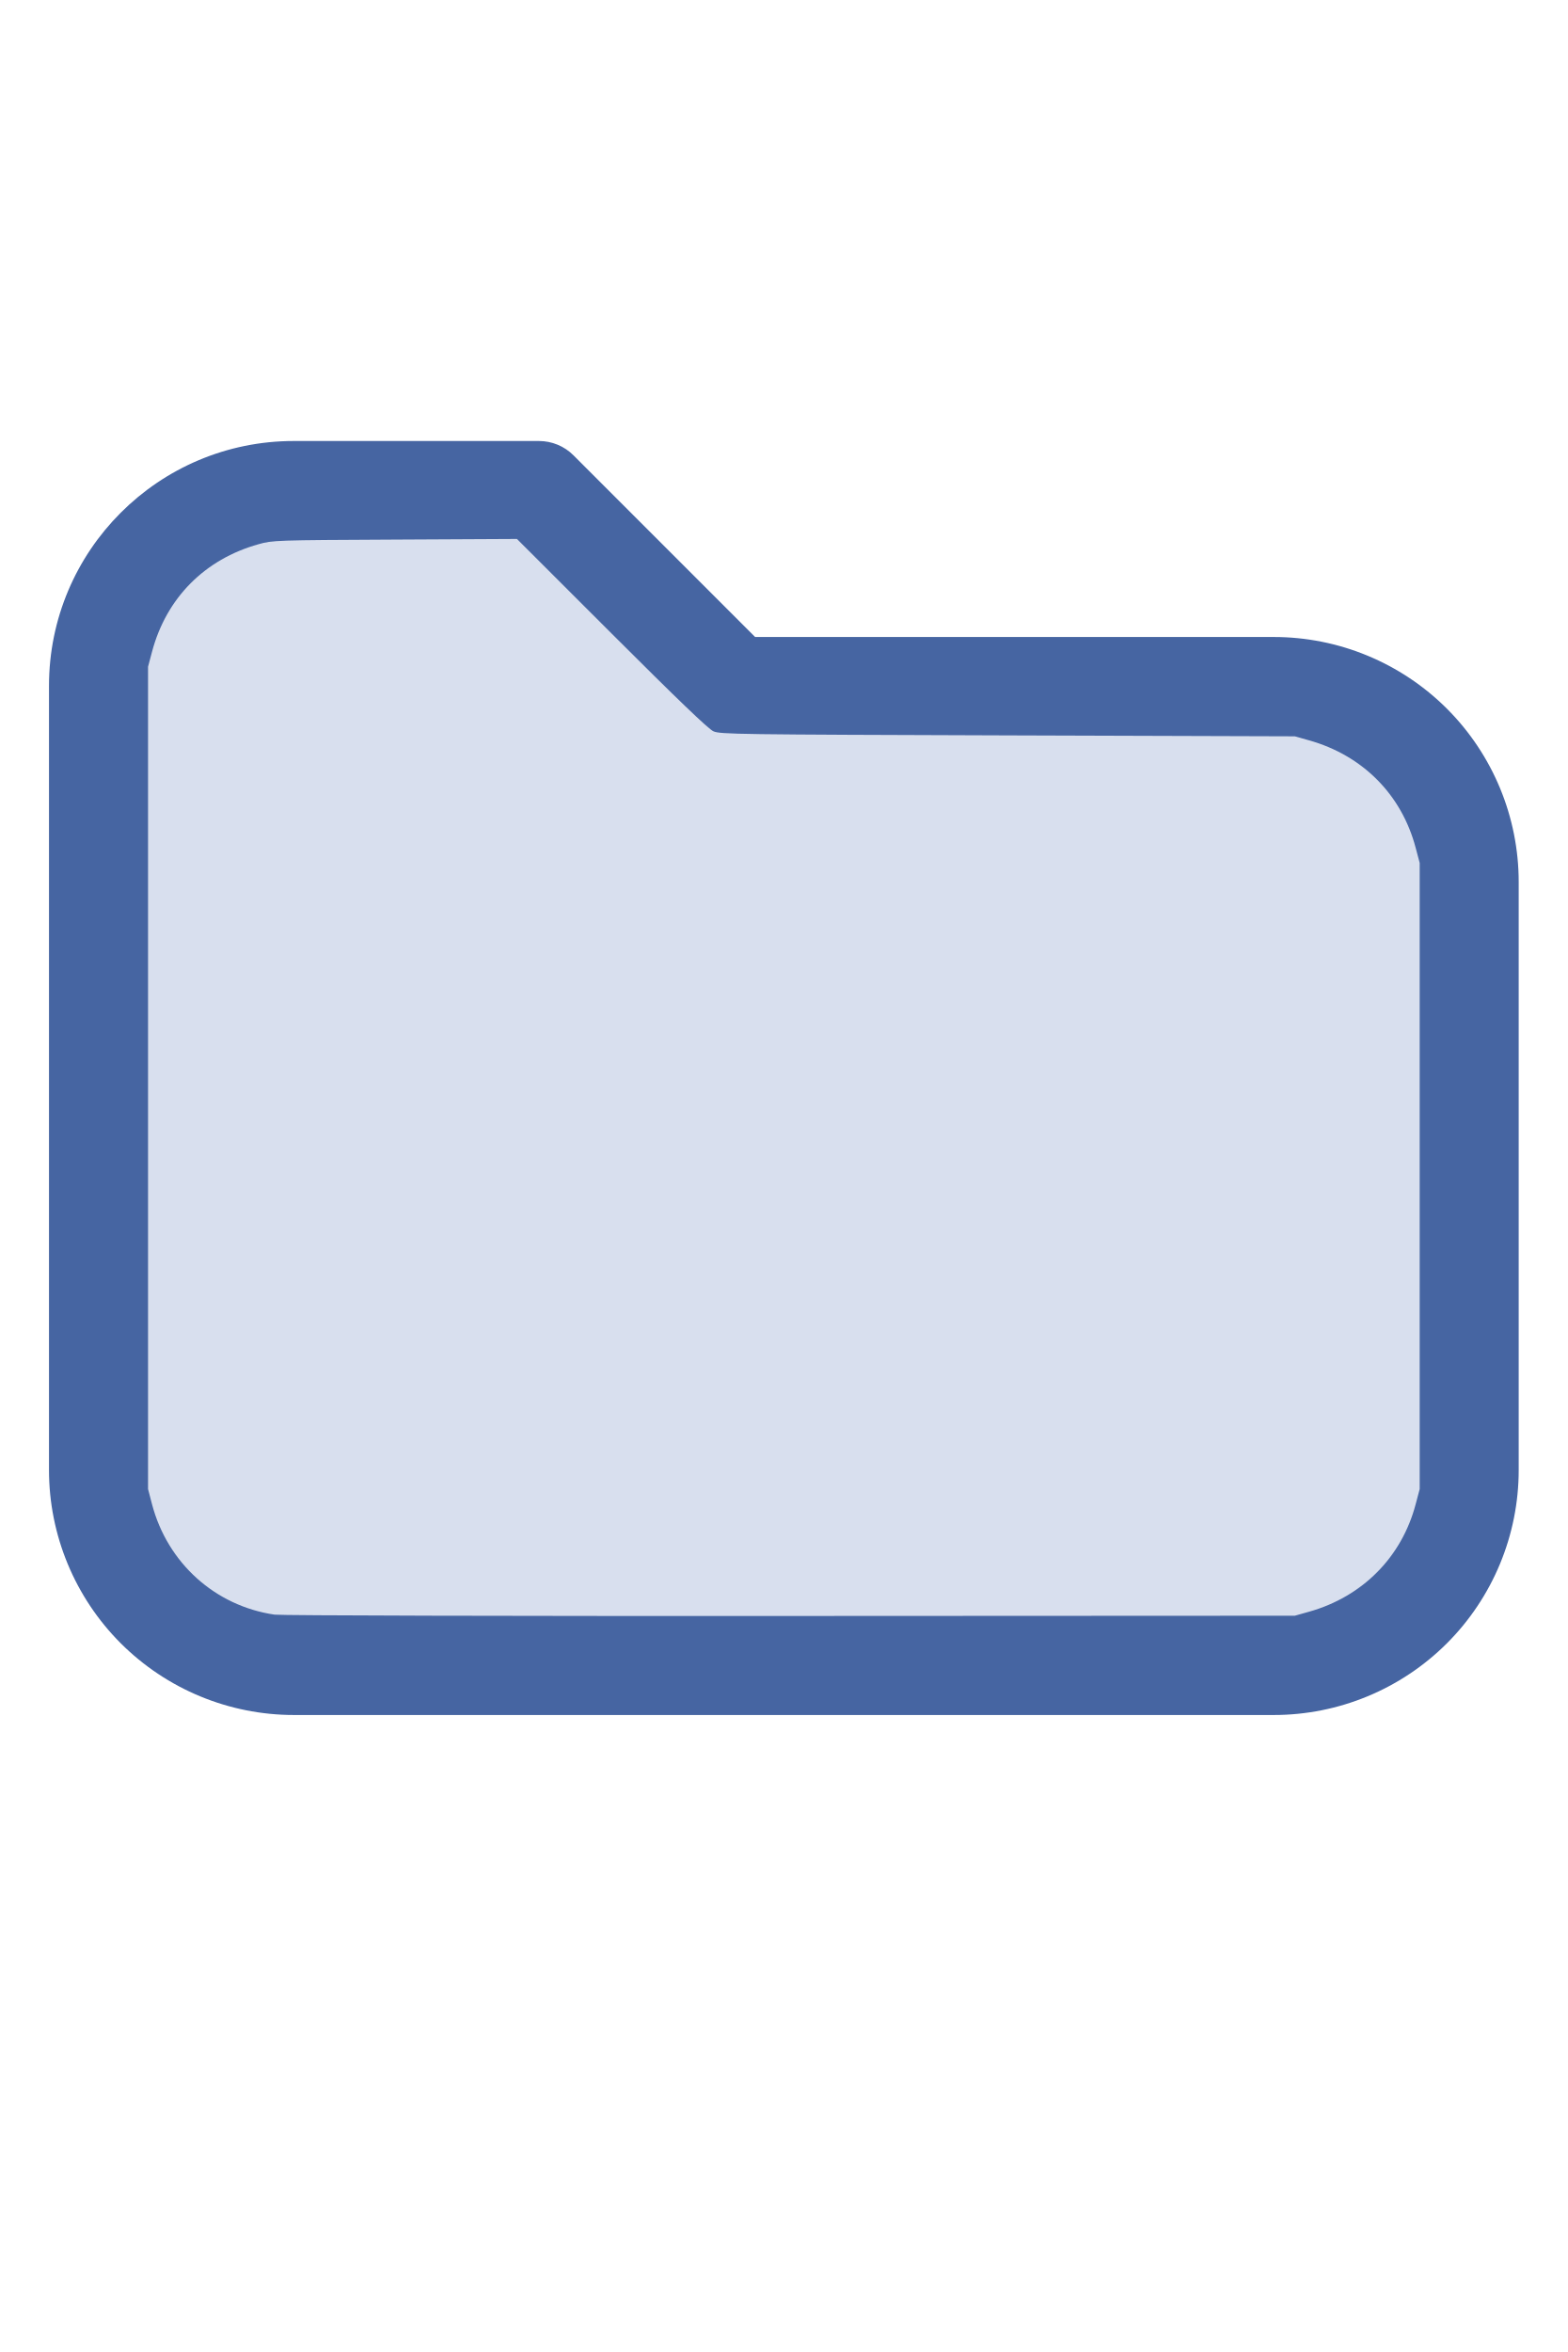
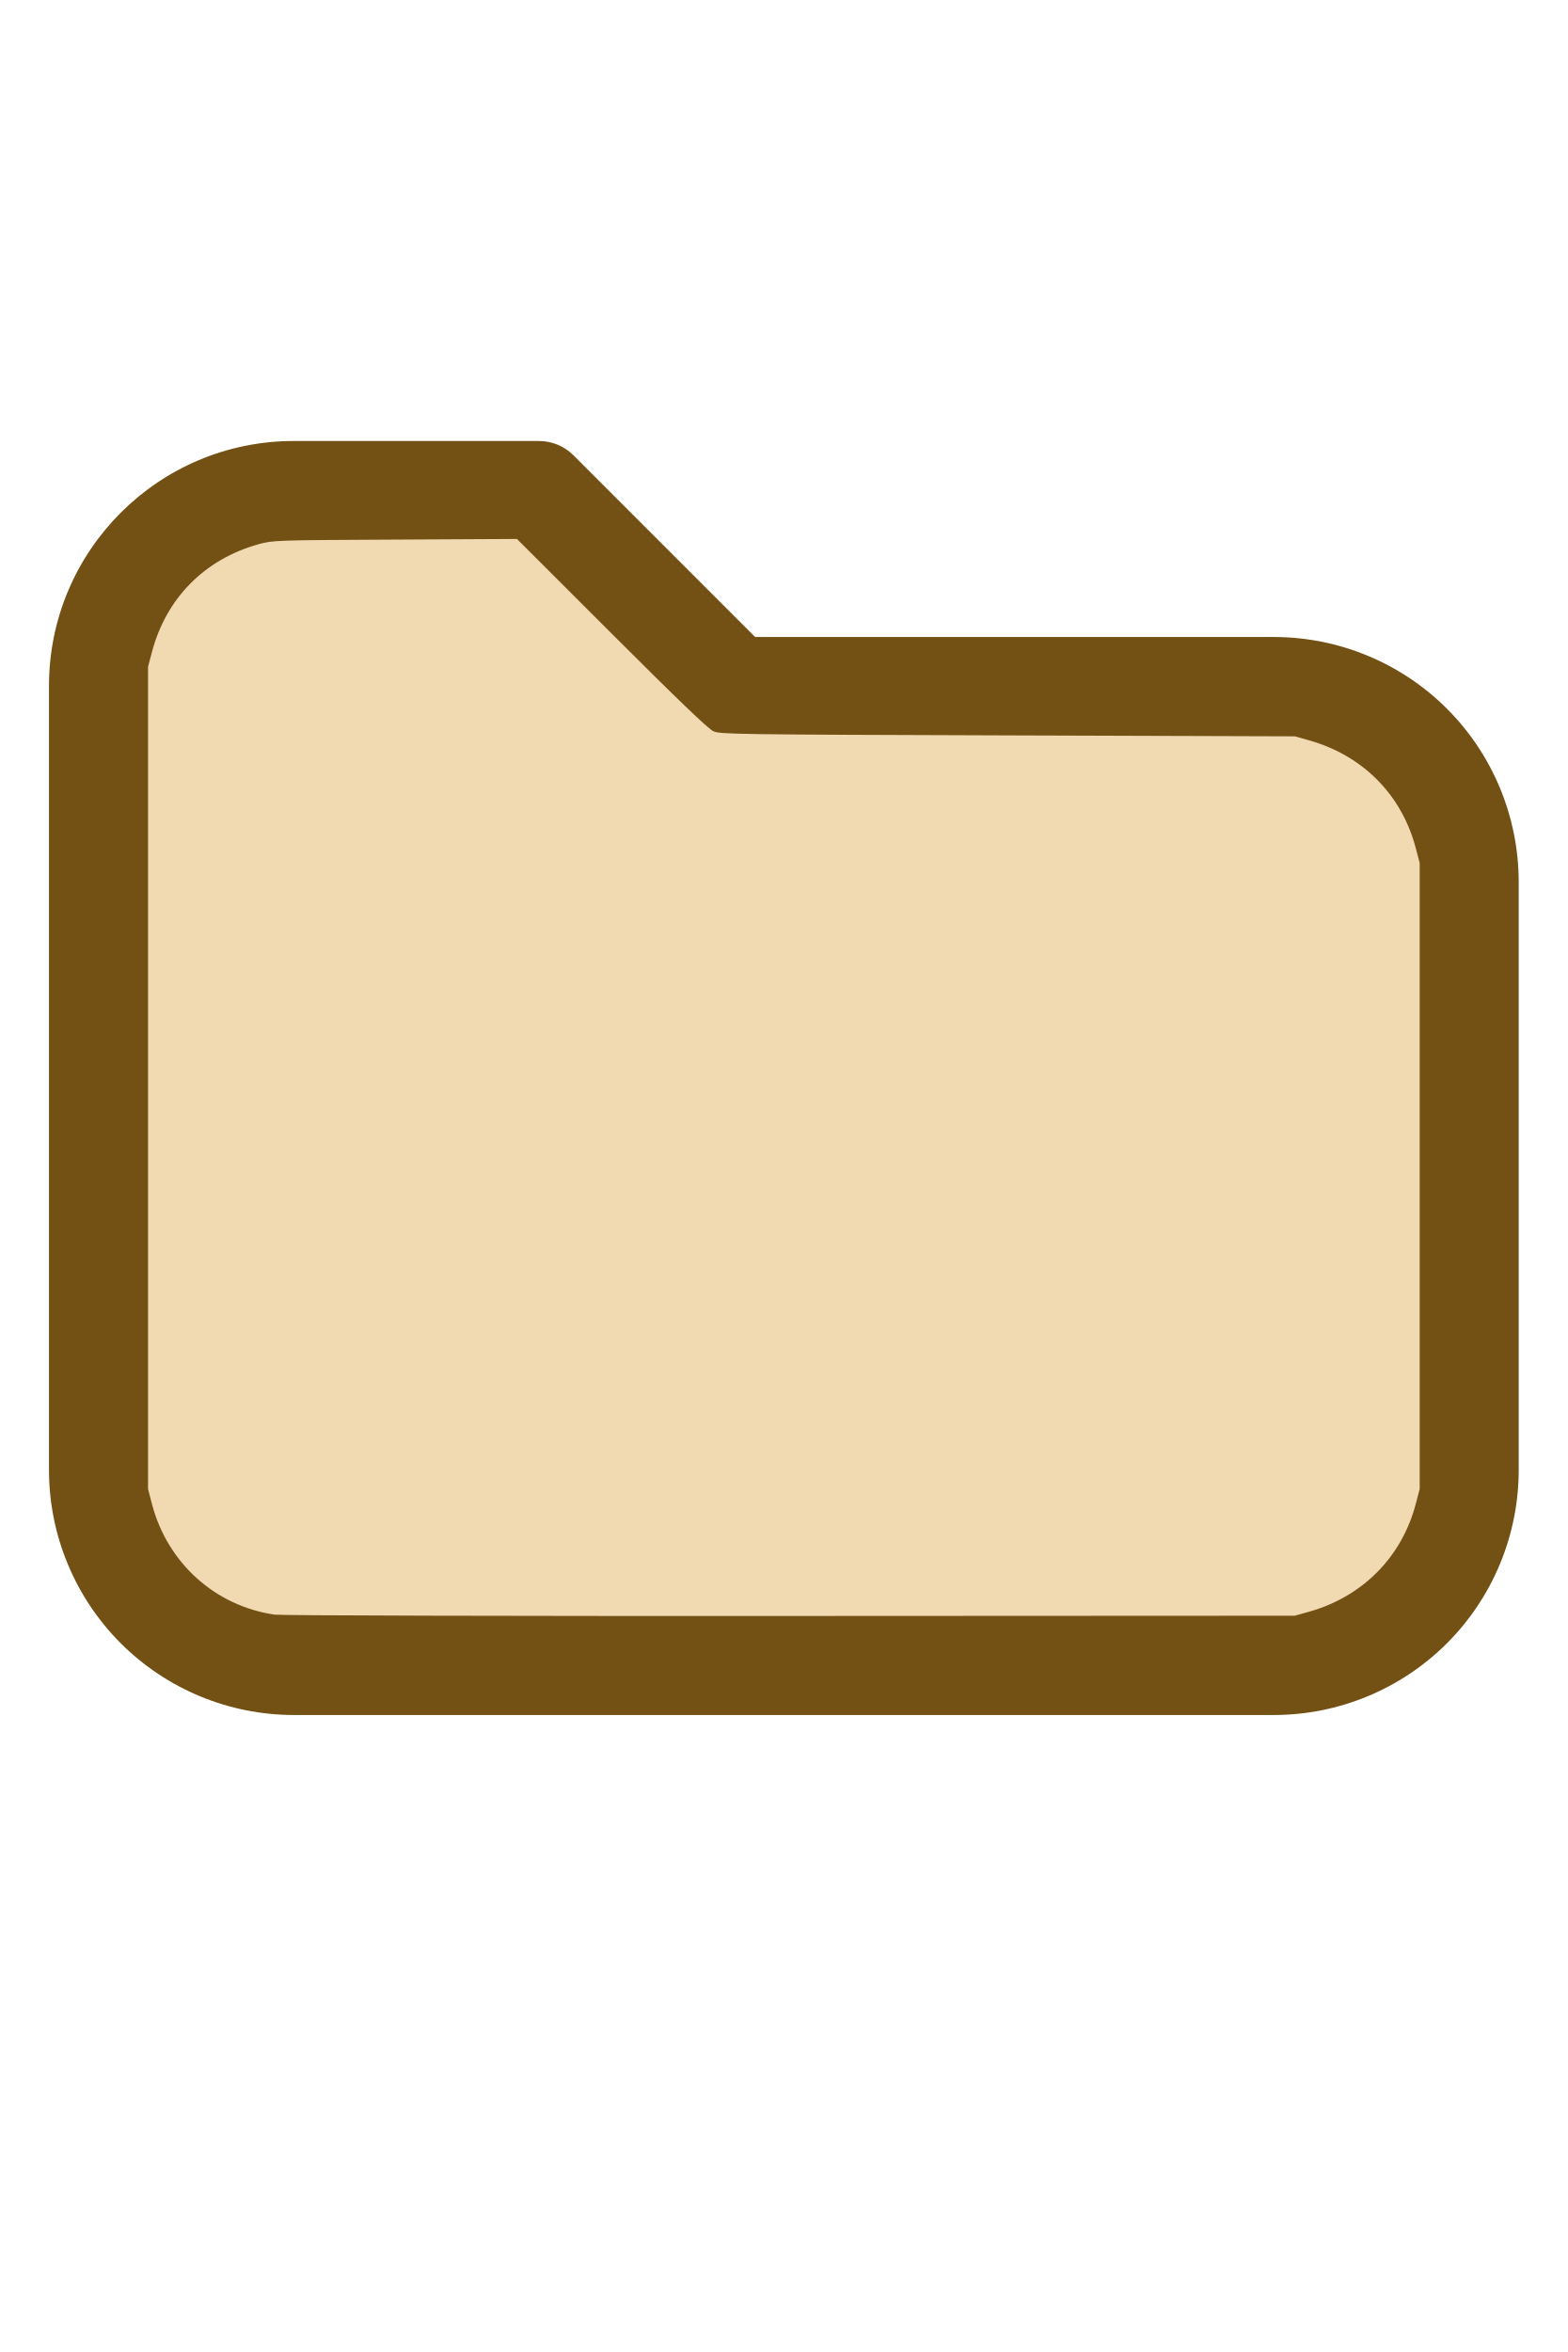
<svg xmlns="http://www.w3.org/2000/svg" version="1.1" width="16" height="24" viewBox="0 0 32 32" xml:space="preserve">
-   <g style="fill:#4665A2;">
+   <g style="fill:#735013;">
    <path d="M1,5.998l-0,16.002c-0,1.326 0.527,2.598 1.464,3.536c0.938,0.937 2.21,1.464 3.536,1.464c5.322,0 14.678,-0 20,0c1.326,0 2.598,-0.527 3.536,-1.464c0.937,-0.938 1.464,-2.21 1.464,-3.536c0,-3.486 0,-8.514 0,-12c0,-1.326 -0.527,-2.598 -1.464,-3.536c-0.938,-0.937 -2.21,-1.464 -3.536,-1.464c-0,0 -10.586,0 -10.586,0c0,-0 -3.707,-3.707 -3.707,-3.707c-0.187,-0.188 -0.442,-0.293 -0.707,-0.293l-5.002,0c-2.76,0 -4.998,2.238 -4.998,4.998Zm2,-0l-0,16.002c-0,0.796 0.316,1.559 0.879,2.121c0.562,0.563 1.325,0.879 2.121,0.879l20,0c0.796,0 1.559,-0.316 2.121,-0.879c0.563,-0.562 0.879,-1.325 0.879,-2.121c0,-3.486 0,-8.514 0,-12c0,-0.796 -0.316,-1.559 -0.879,-2.121c-0.562,-0.563 -1.325,-0.879 -2.121,-0.879c-7.738,0 -11,0 -11,0c-0.265,0 -0.52,-0.105 -0.707,-0.293c-0,0 -3.707,-3.707 -3.707,-3.707c-0,0 -4.588,0 -4.588,0c-1.656,0 -2.998,1.342 -2.998,2.998Z" />
  </g>
-   <g style="fill:#D8DFEE;stroke-width:0;">
+   <g style="fill:#F1DAB2;stroke-width:0;">
    <path d="M 5.606,24.952 C 4.392,24.775 3.42,23.9 3.103,22.699 L 3.022,22.389 V 13.998 5.606 L 3.104,5.298 C 3.396,4.203 4.18,3.412 5.279,3.106 5.565,3.026 5.615,3.024 8.061,3.012 l 2.491,-0.013 1.932,1.93 c 1.344,1.343 1.976,1.95 2.078,1.995 0.137,0.062 0.474,0.066 6.007,0.084 l 5.861,0.019 0.291,0.082 c 1.095,0.308 1.89,1.109 2.176,2.193 l 0.082,0.309 V 16 22.389 l -0.082,0.309 c -0.284,1.079 -1.086,1.888 -2.176,2.194 l -0.291,0.082 -10.303,0.005 c -5.7,0.003 -10.4,-0.009 -10.521,-0.027 z" />
  </g>
</svg>
